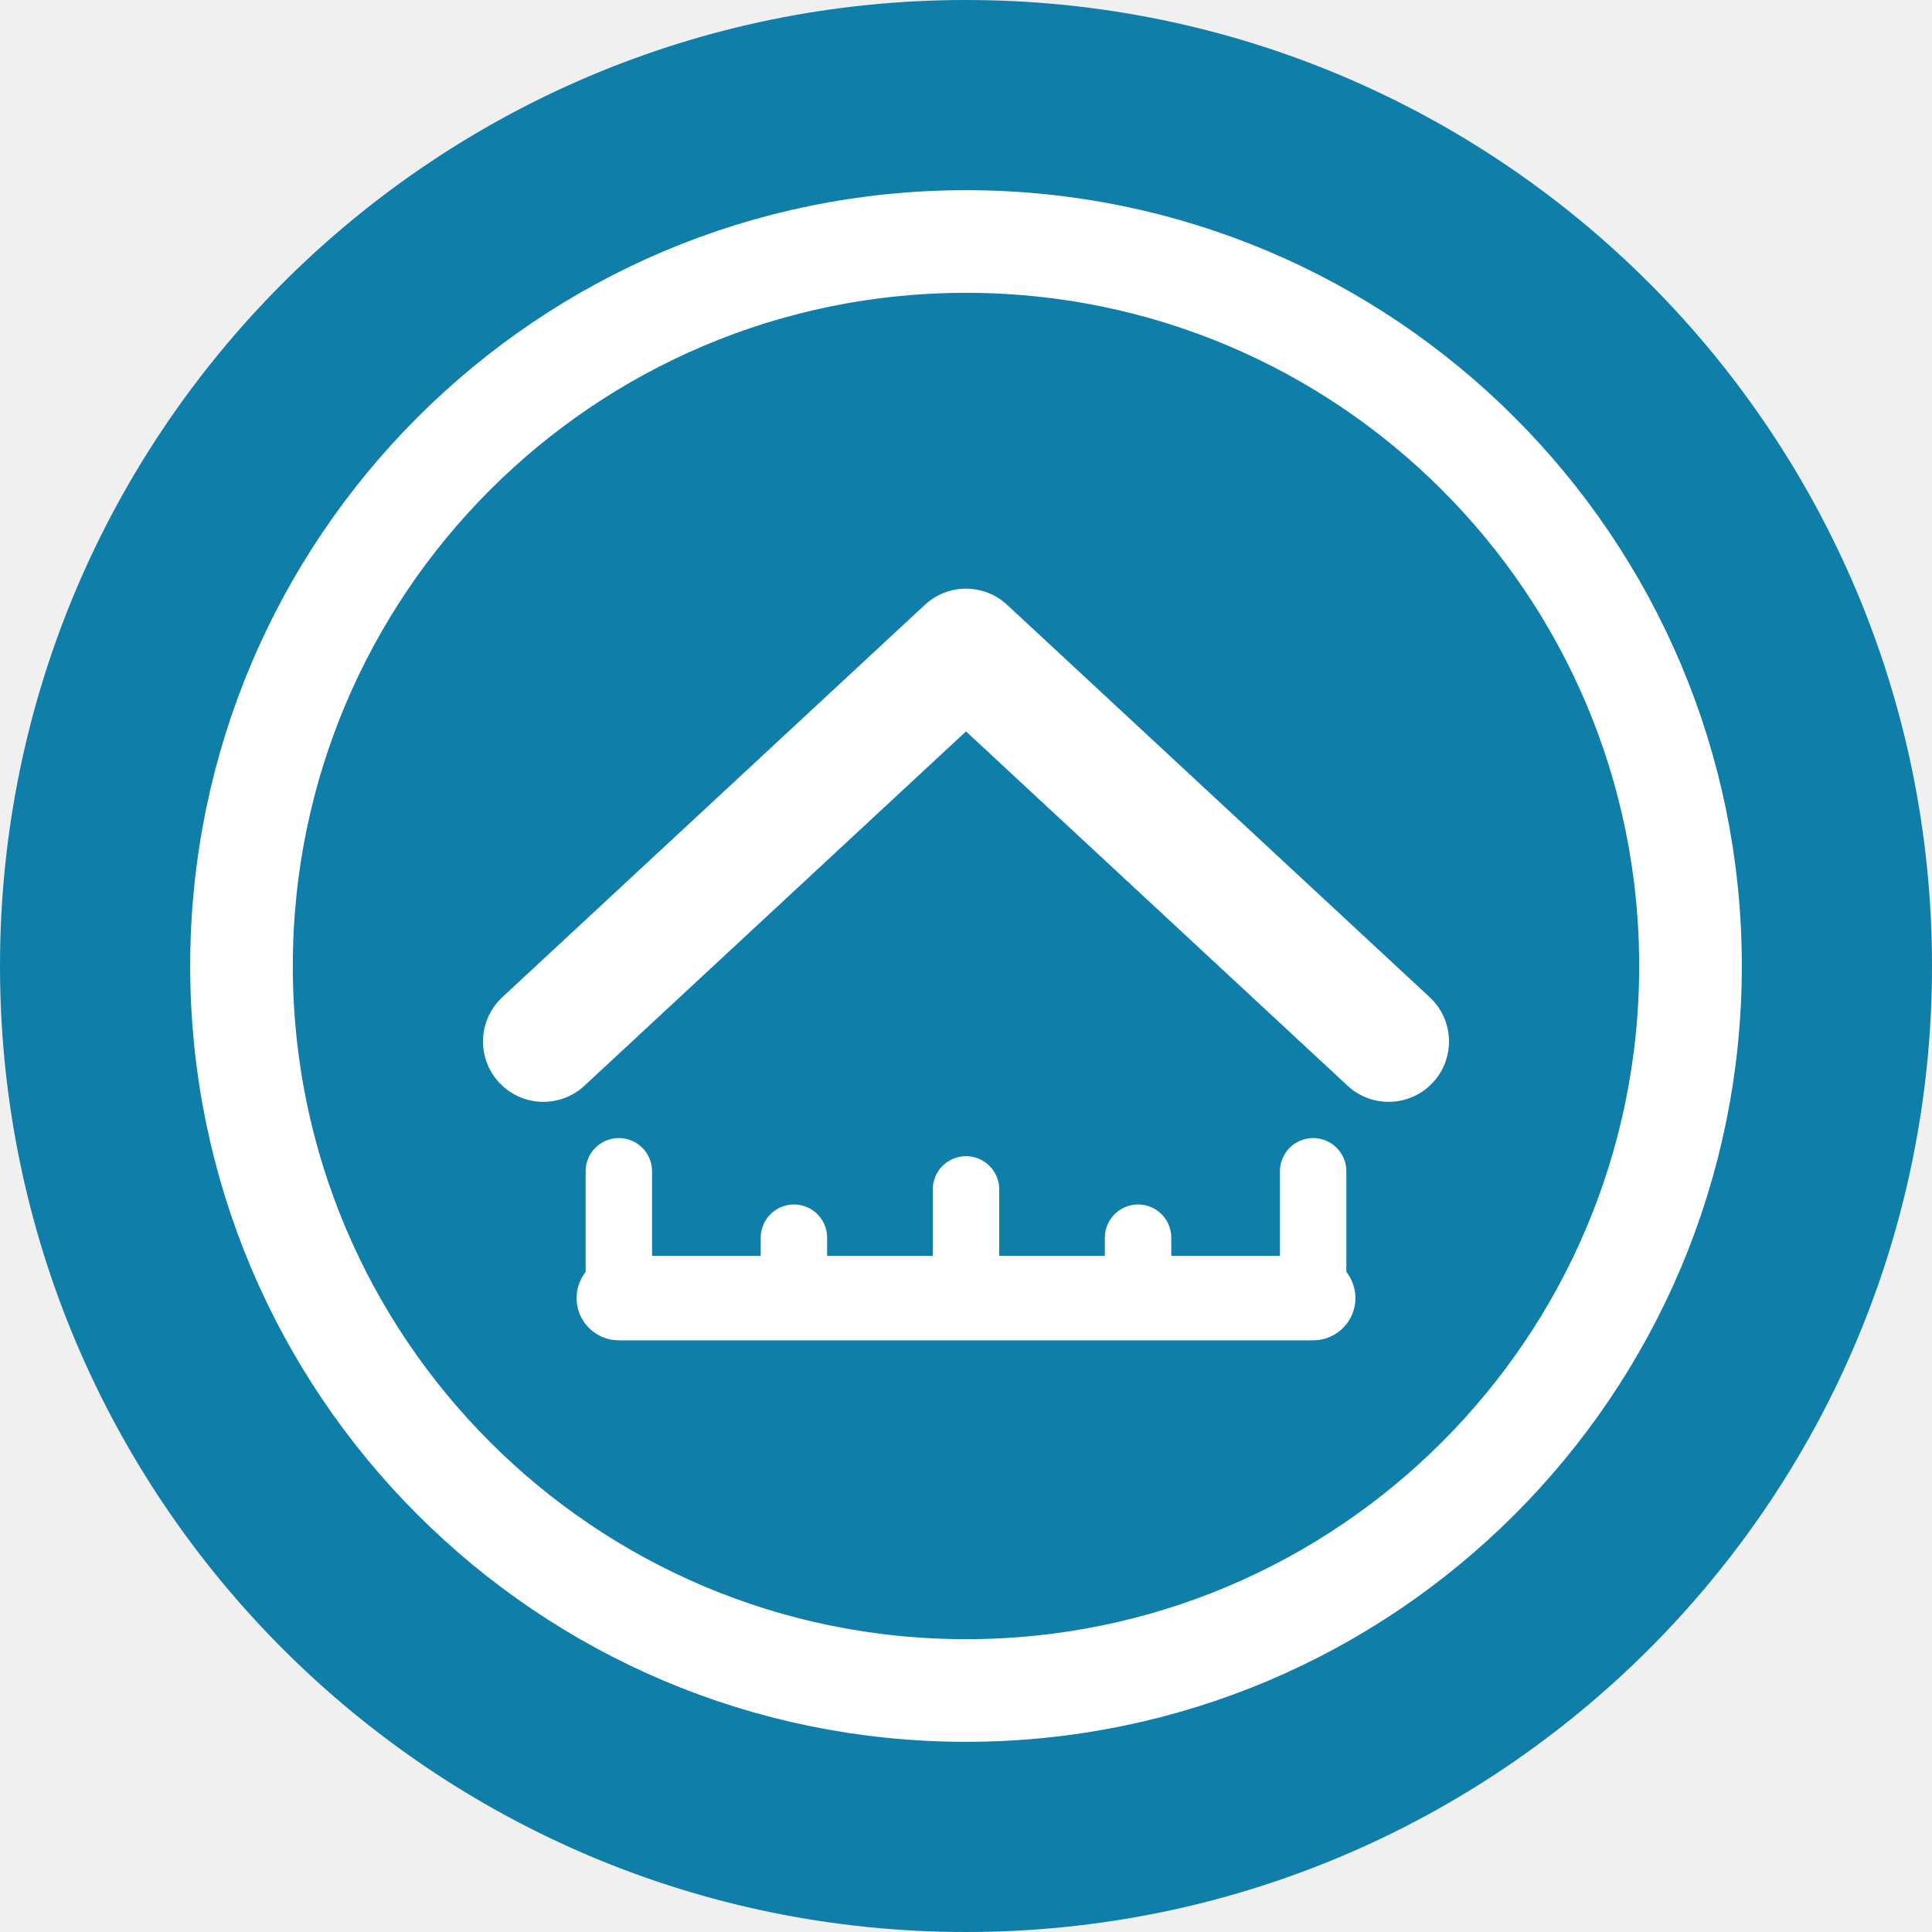
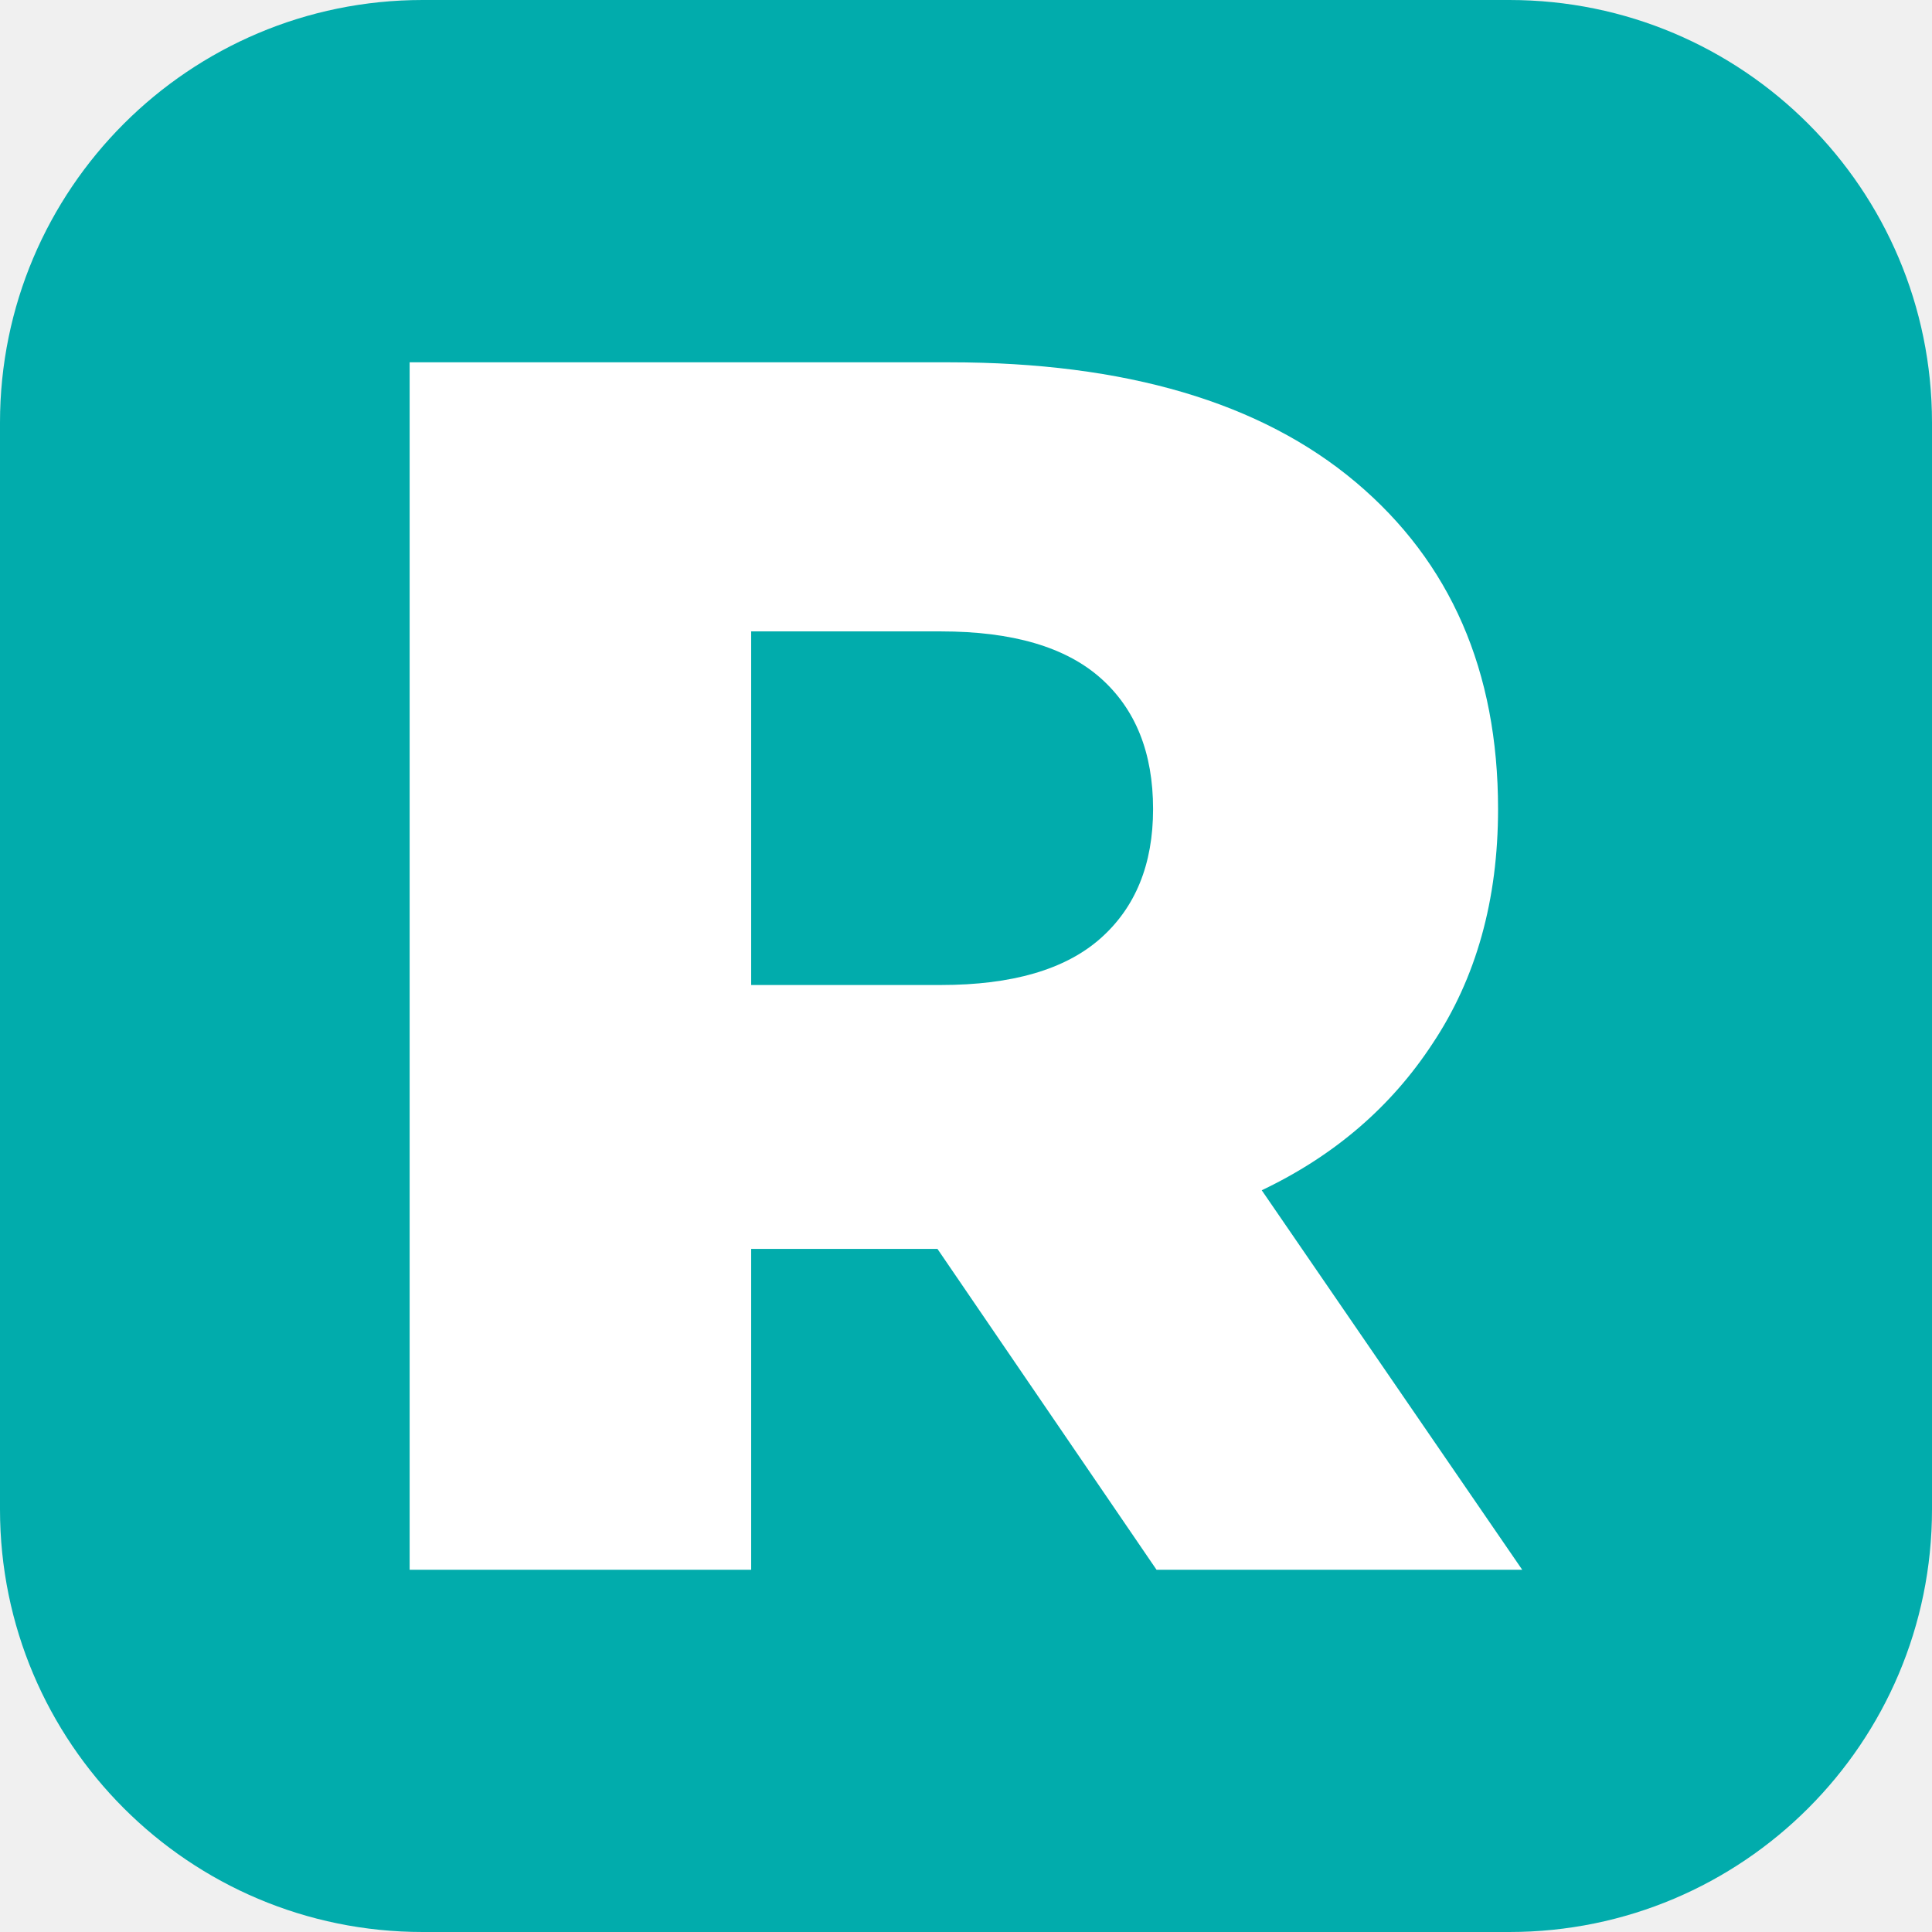
<svg xmlns="http://www.w3.org/2000/svg" viewBox="0 0 64 64">
-   <circle cx="32" cy="32" r="32" fill="#0f7ea8" />
-   <g fill="none" stroke="#fff" stroke-linecap="round" stroke-linejoin="round">
-     <circle cx="32" cy="32" r="24" stroke-width="3.4" />
-     <path d="M18 34.5 32 21.5l14 13" stroke-width="4" />
-     <path d="M20.5 43h23" stroke-width="2.8" />
-     <path d="M20.5 38.8v4.2M26.3 41v2M32 39.4V43M37.7 41v2M43.5 38.8v4.2" stroke-width="2.2" />
-   </g>
+   <rect width="64" height="64" rx="14" fill="#01acac" />
+   <path transform="translate(9.57 52.00) scale(0.05714 -0.05714)" d="M70 0L70 700L383 700Q536 700 618.5 630.5Q701 561 701 441Q701 362 663 305Q627 250 564 220L715 0L503 0L376 186L268 186L268 0ZM268 339L378 339Q440 339 470.5 366Q501 393 501 441Q501 490 470.5 517Q440 544 378 544L268 544Z" fill="#fff" />
</svg>
